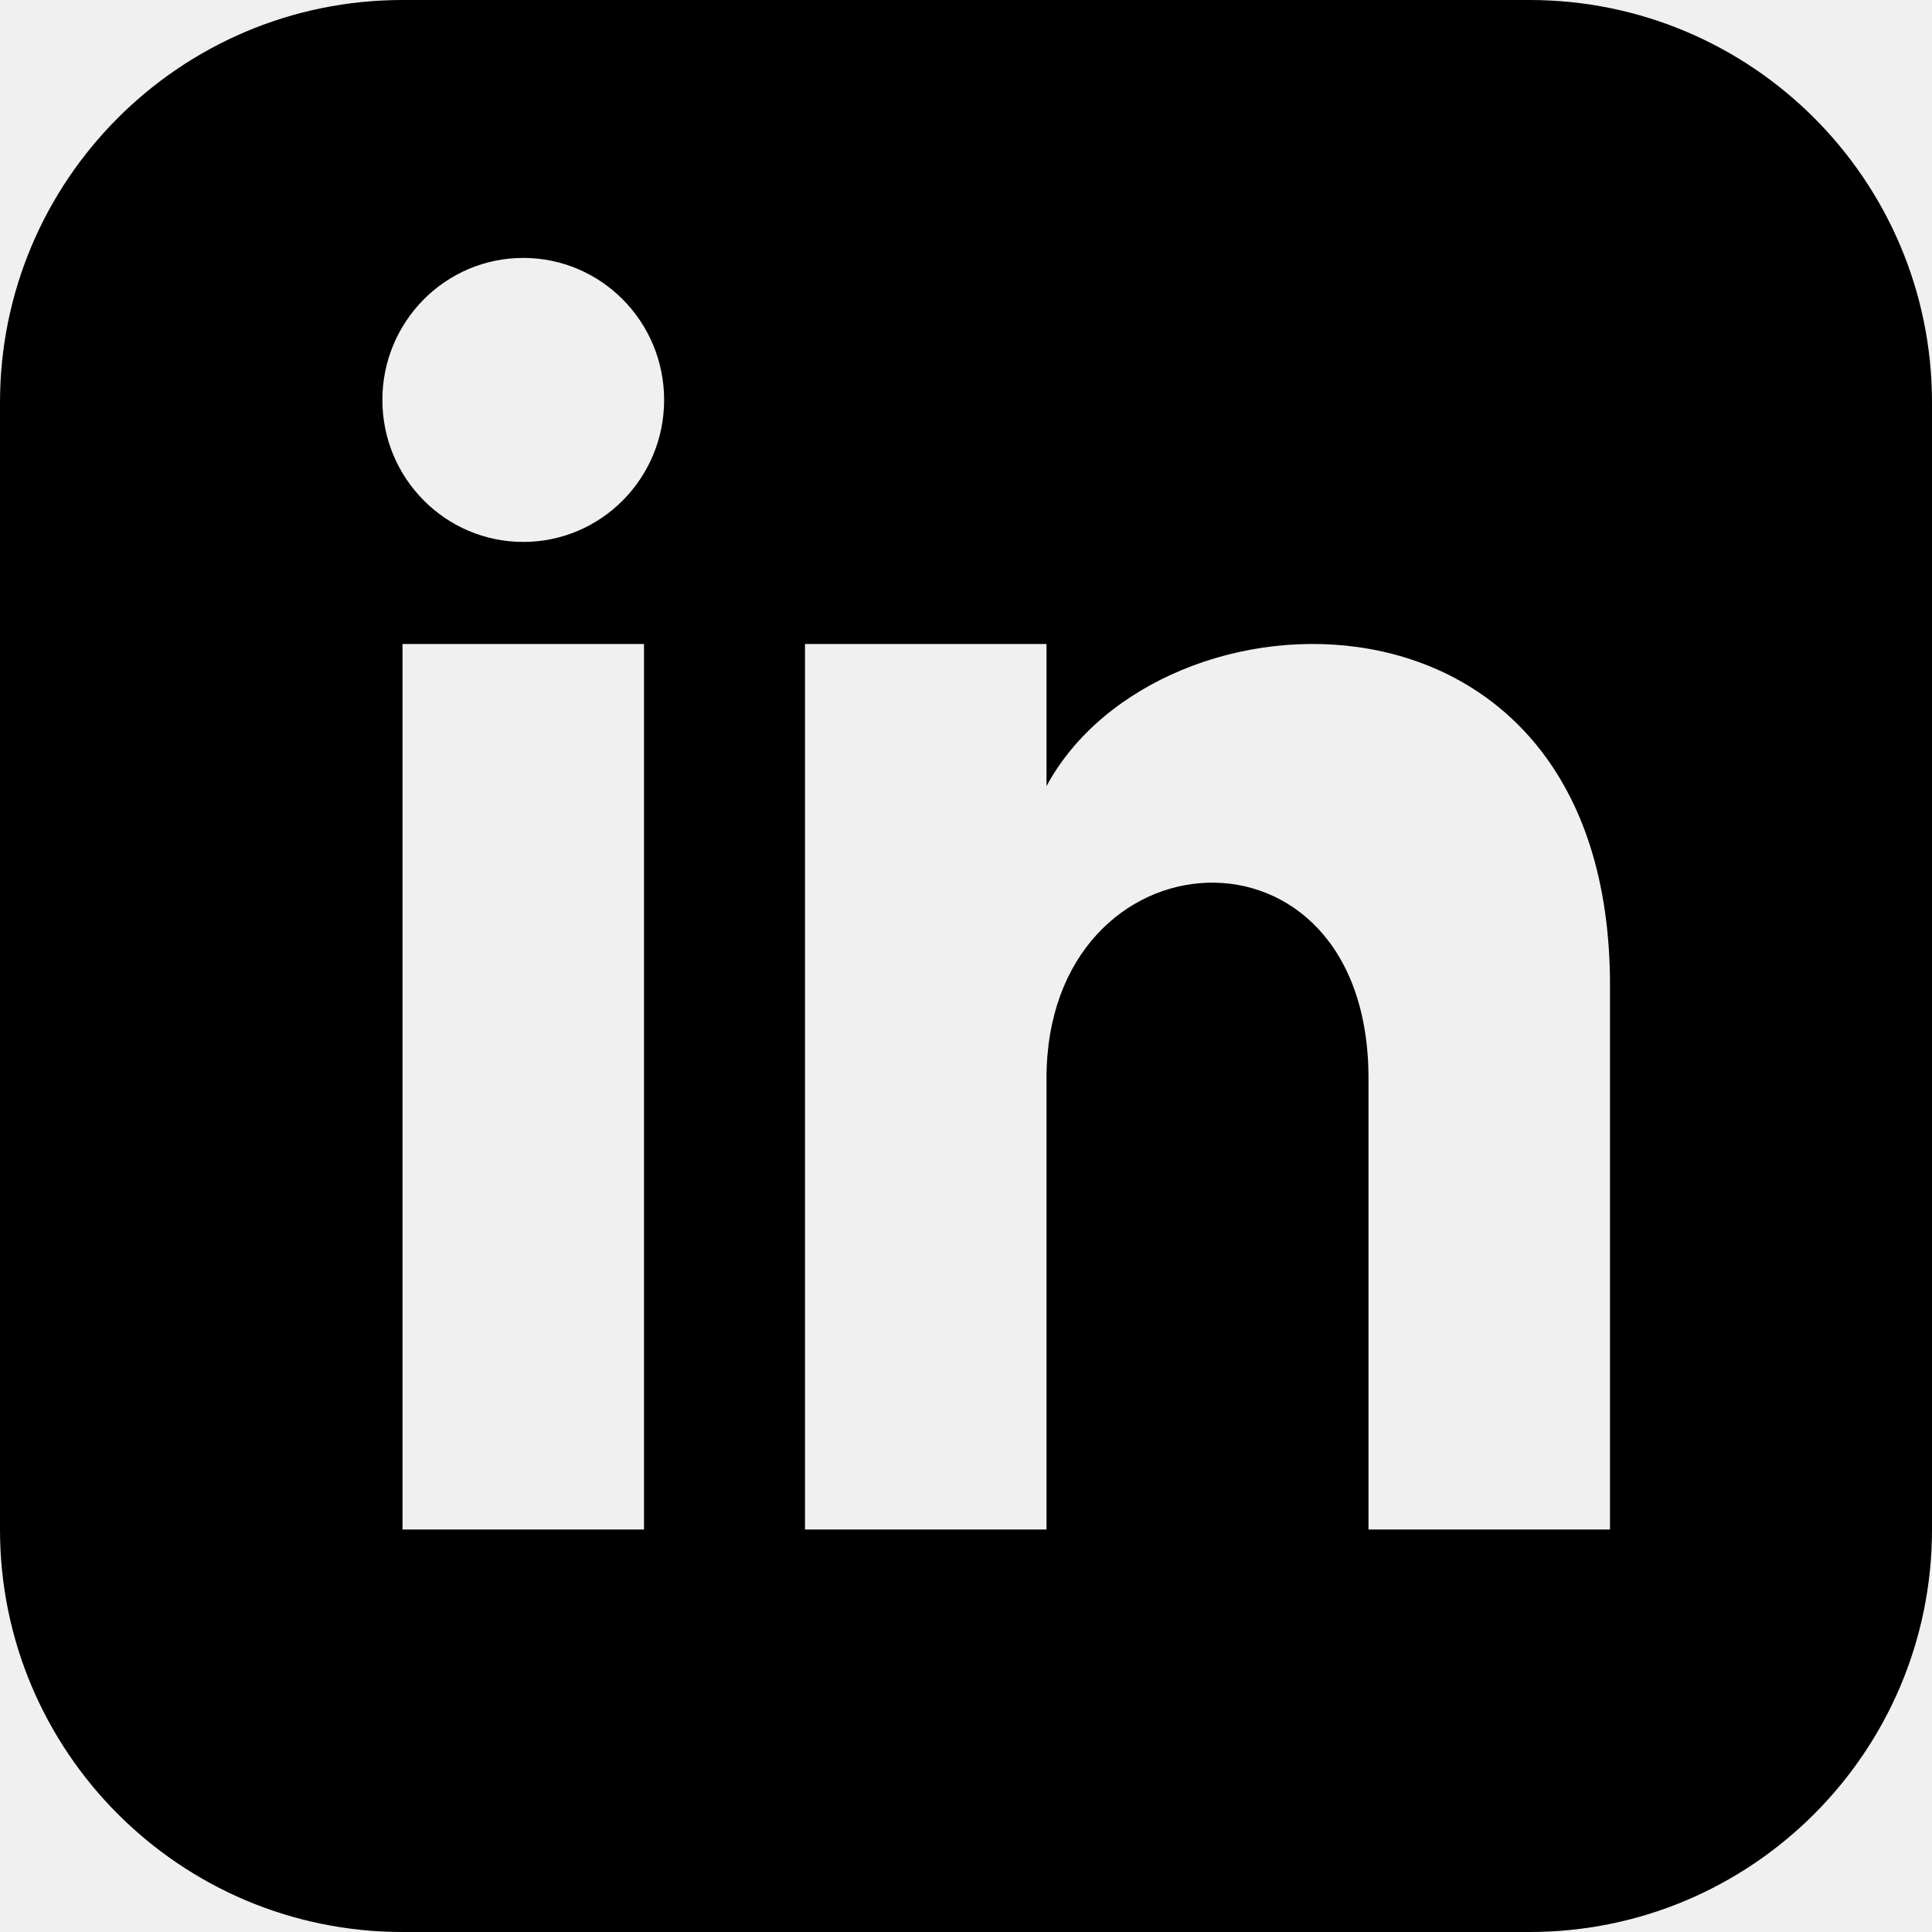
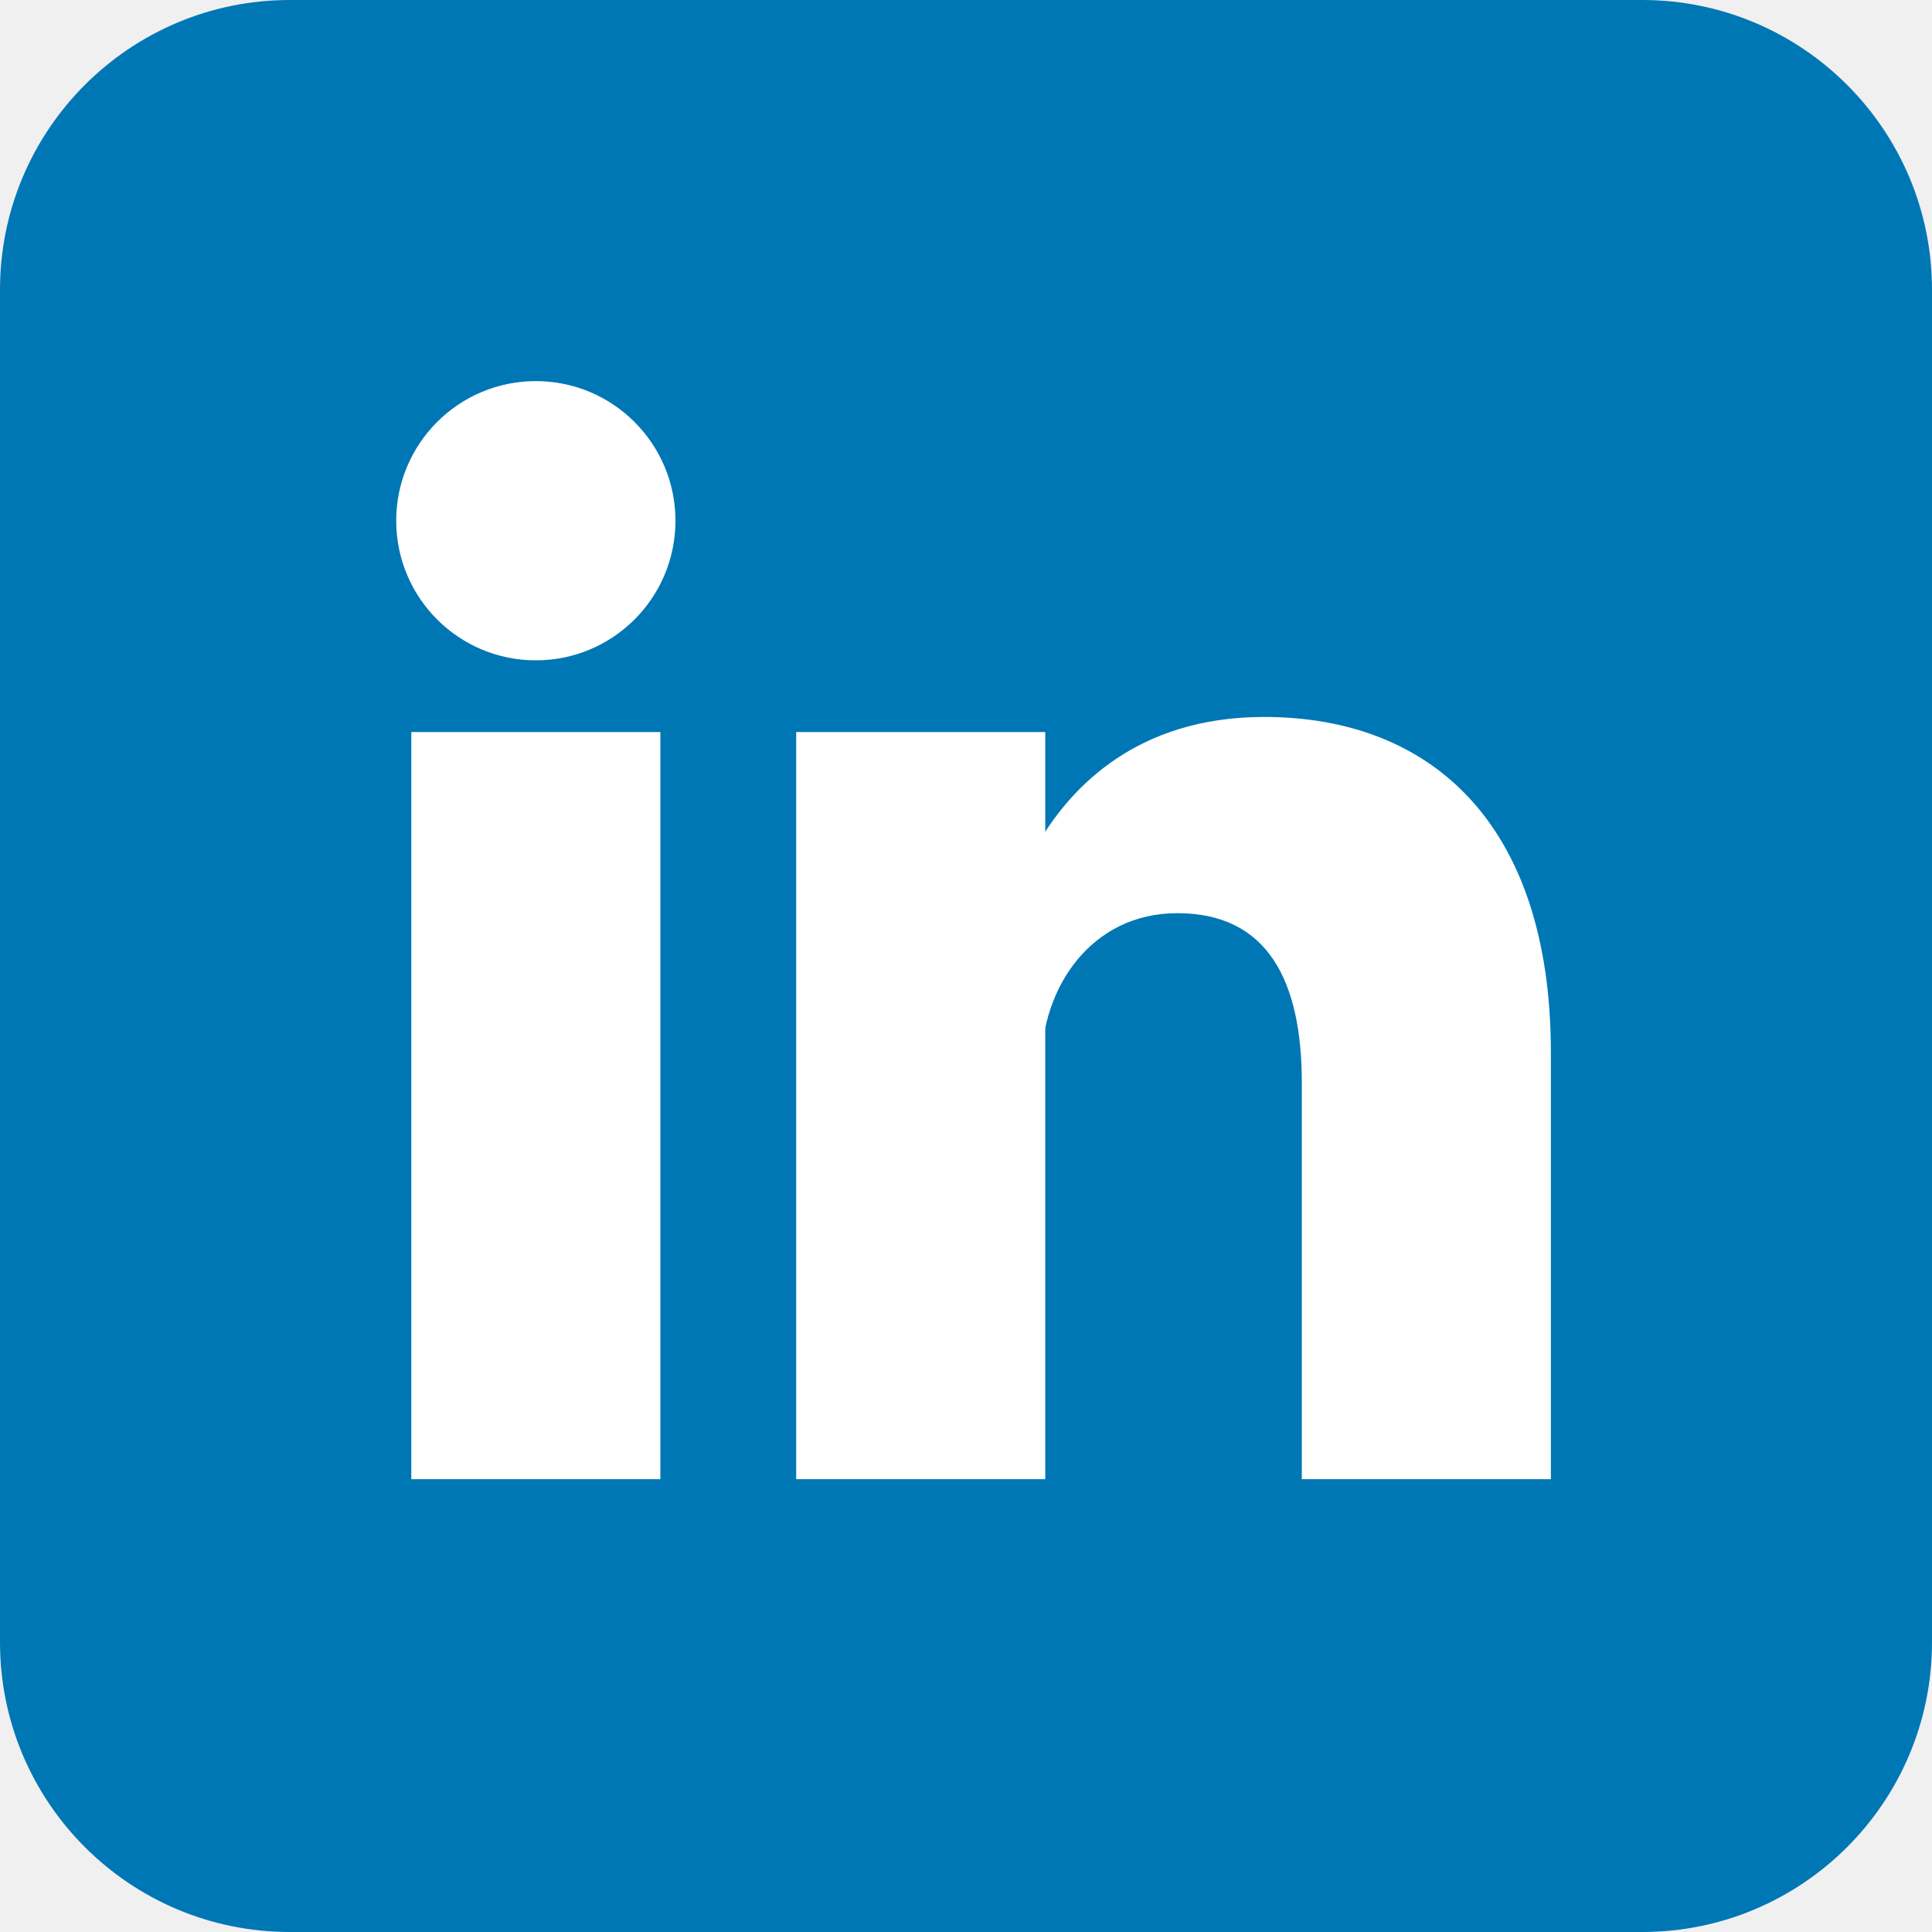
- <svg xmlns="http://www.w3.org/2000/svg" width="24" height="24" viewBox="0 0 24 24">
-   <path d="M19 0h-14c-2.761 0-5 2.239-5 5v14c0 2.761 2.239 5 5 5h14c2.762 0 5-2.239 5-5v-14c0-2.761-2.238-5-5-5zm-11 19h-3v-11h3v11zm-1.5-12.268c-.966 0-1.75-.79-1.75-1.764s.784-1.764 1.75-1.764 1.75.79 1.75 1.764-.783 1.764-1.75 1.764zm13.5 12.268h-3v-5.604c0-3.368-4-3.113-4 0v5.604h-3v-11h3v1.765c1.396-2.586 7-2.777 7 2.476v6.759z" />
+ <svg xmlns="http://www.w3.org/2000/svg" fill="#fff" height="512" width="512">
+   <rect width="512" height="512" fill="#0077b5" rx="15%" />
+   <circle cx="142" cy="138" r="37" />
+   <path stroke="#fff" stroke-width="66" d="M244 194v198M142 194v198" />
+   <path d="M276 282c0-20 13-40 36-40 24 0 33 18 33 45v105h66V279c0-61-32-89-76-89-34 0-51 19-59 32" />
</svg>
